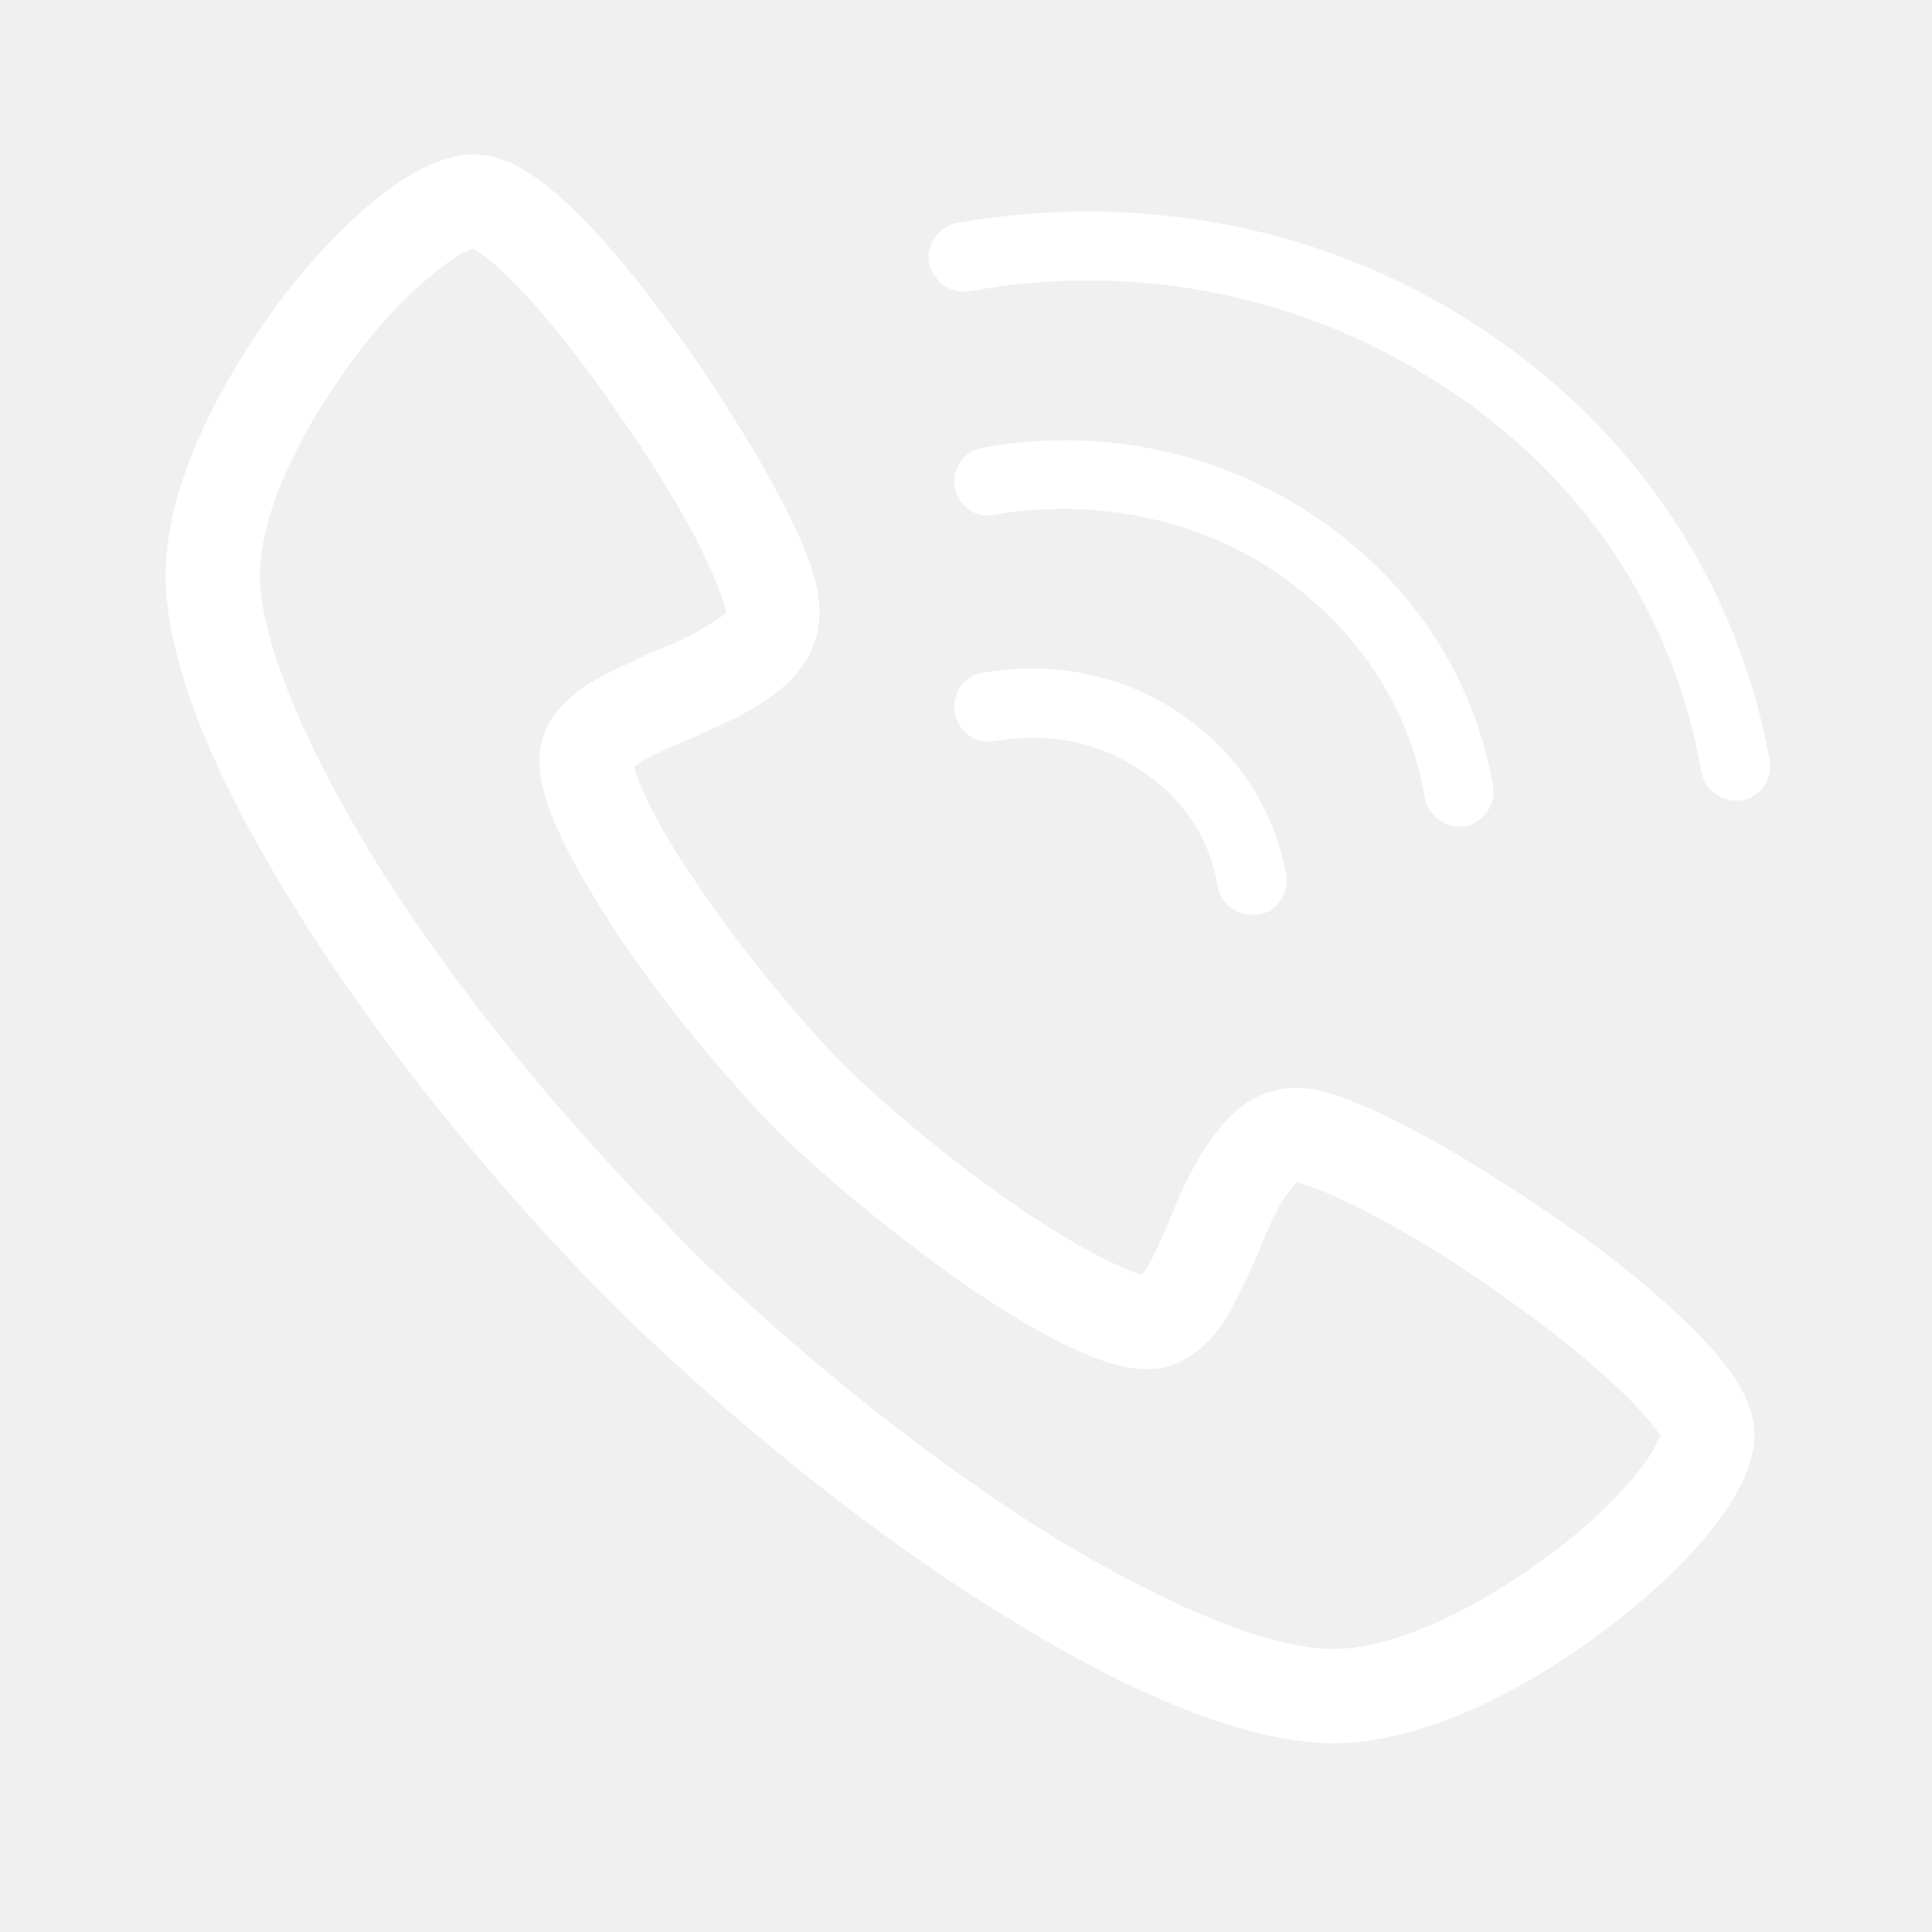
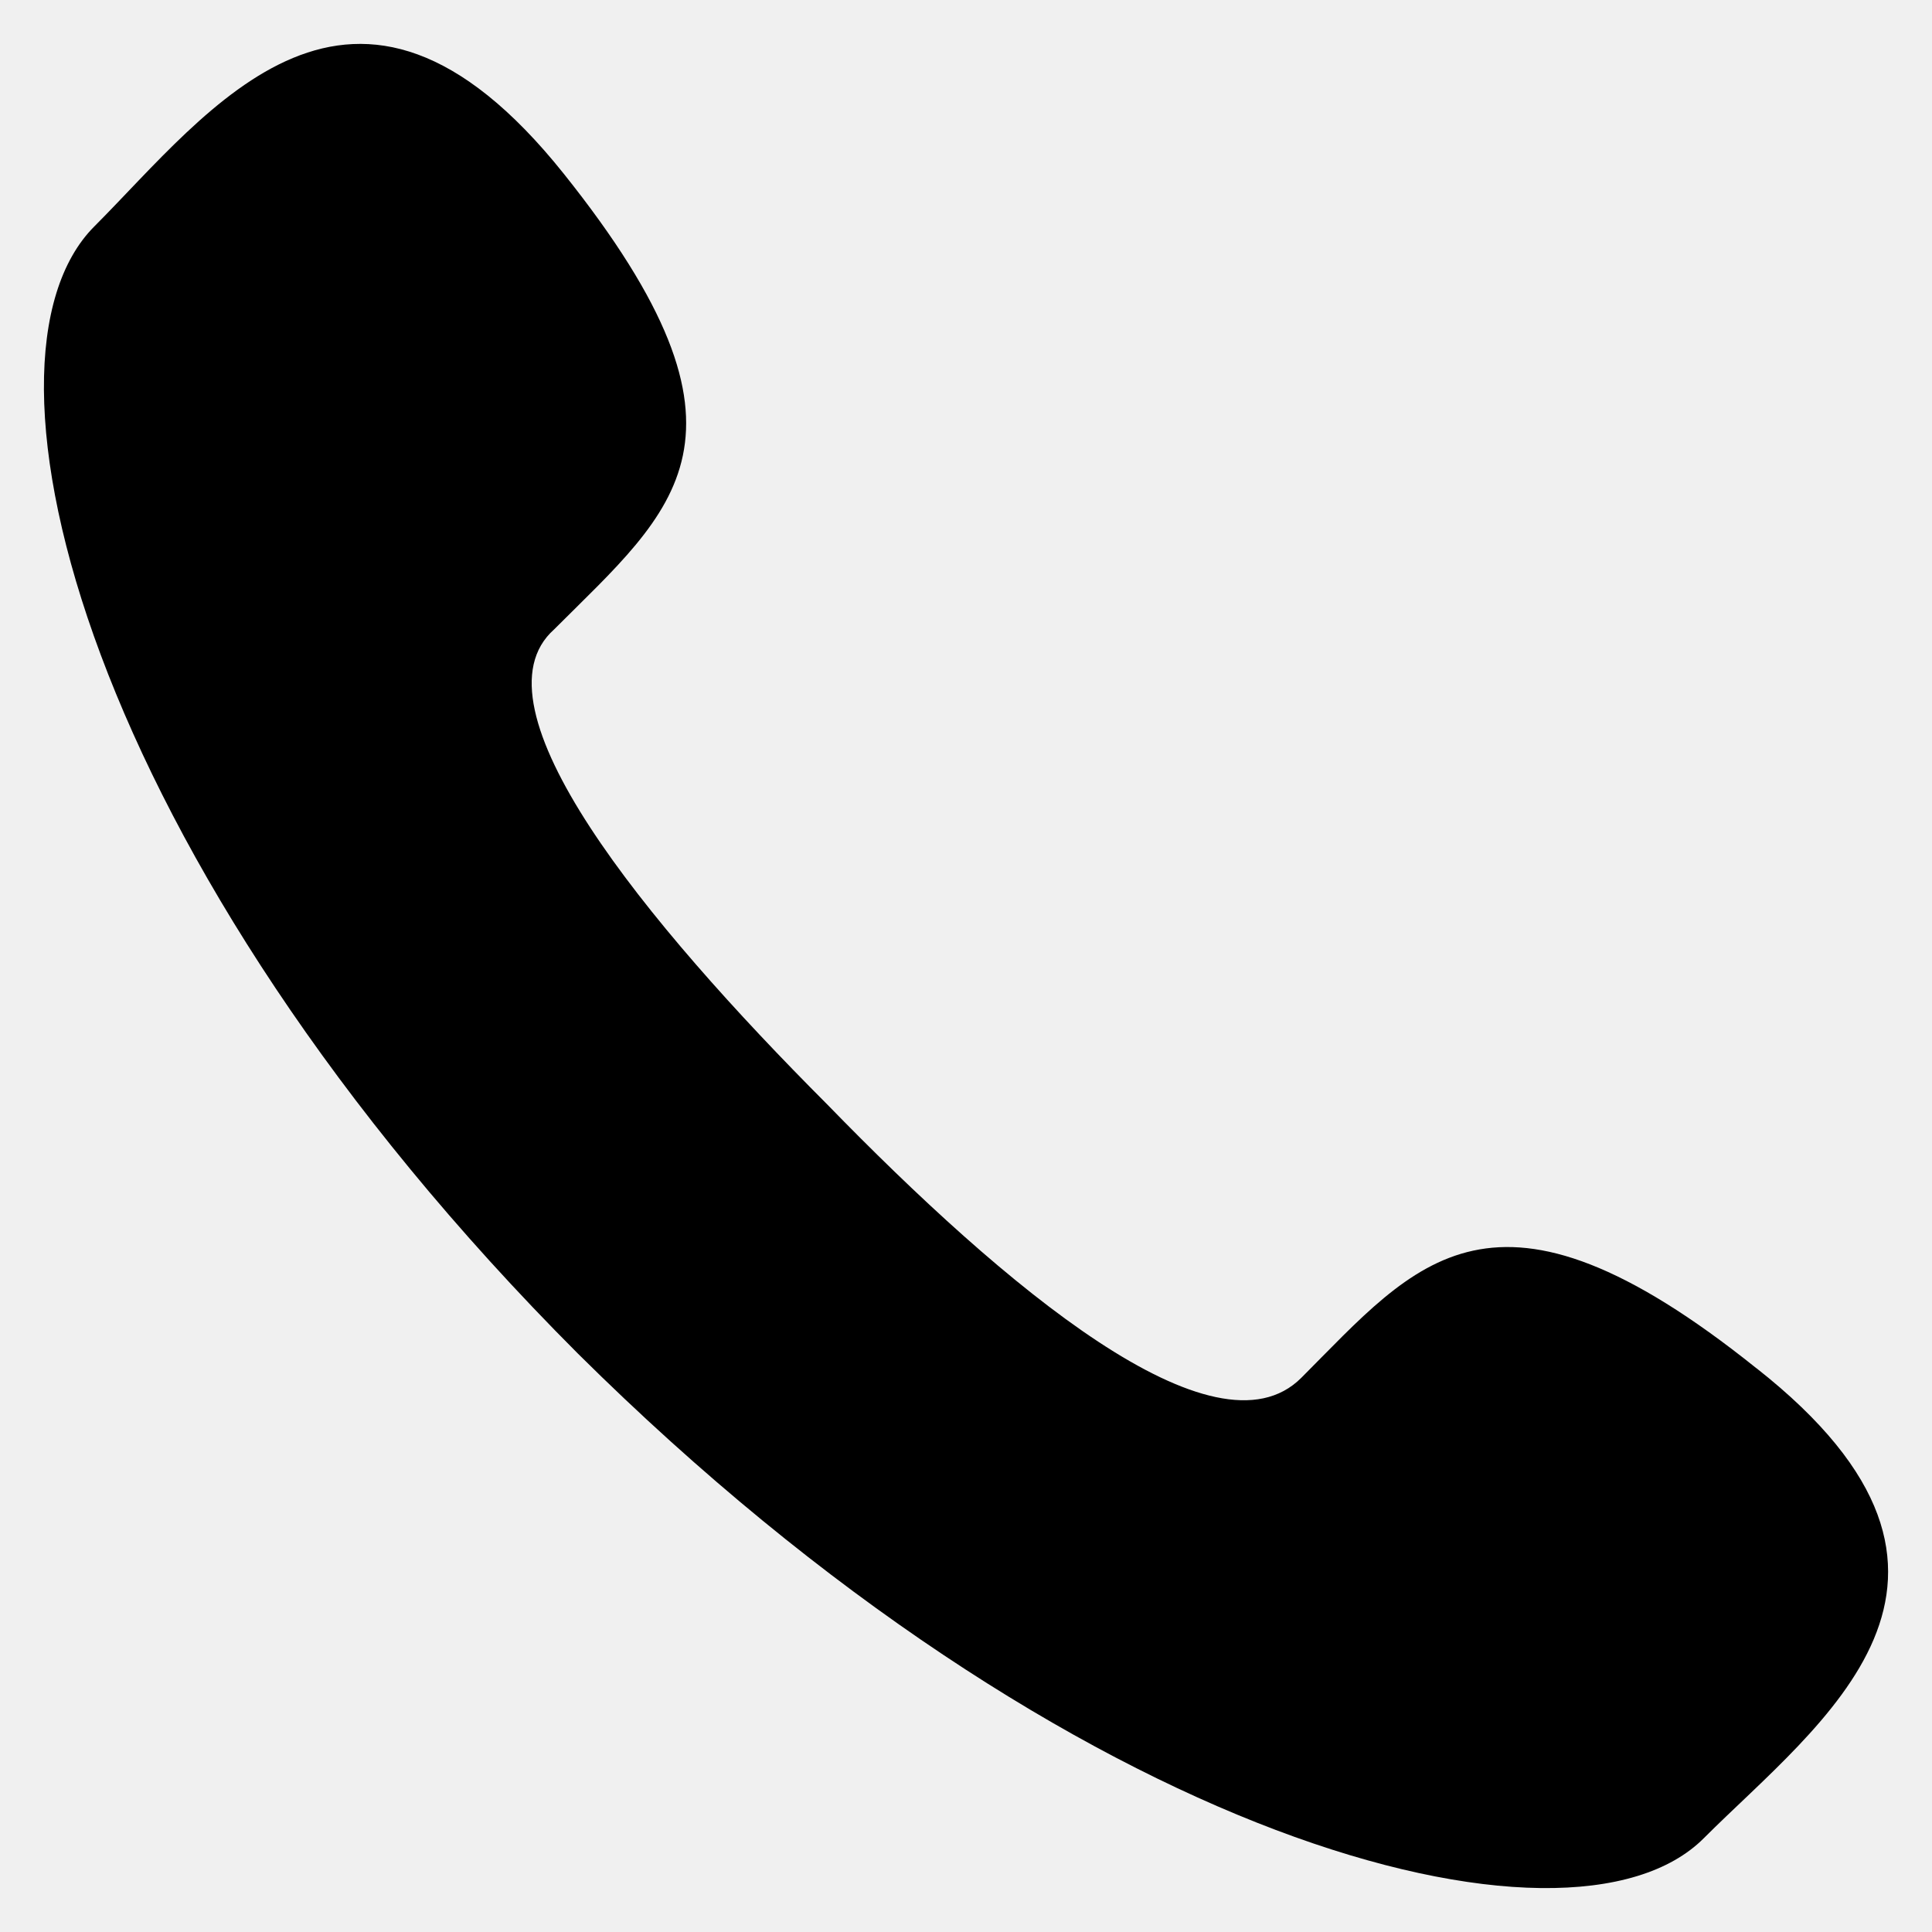
- <svg xmlns="http://www.w3.org/2000/svg" t="1566638542903" class="icon" viewBox="0 0 1024 1024" version="1.1" p-id="1155" width="200" height="200">
+ <svg xmlns="http://www.w3.org/2000/svg" t="1566953420397" class="icon" viewBox="0 0 1024 1024" version="1.1" p-id="18789" width="200" height="200">
  <defs>
    <style type="text/css" />
  </defs>
-   <path d="M706.71 923.947c-53.998 0-124.099-36.26-173.269-66.886-66.077-40.307-136.999-96.698-200.661-157.942l-20.142-20.158c-61.247-63.662-117.662-134.601-157.96-200.673-30.624-49.156-66.882-119.273-66.882-173.261 0-58.026 41.908-120.076 59.636-144.257 13.701-18.532 62.857-78.975 103.961-78.975 16.923 0 35.455 11.287 59.638 36.26 20.947 21.766 41.089 49.168 54.79 68.506 17.727 25.793 34.664 52.378 46.739 75.753 20.158 37.065 21.766 53.195 21.766 62.05 0 17.727-8.872 33.845-27.402 45.937-12.091 8.872-26.595 14.506-40.298 20.959-9.66 4.026-24.971 10.469-30.624 15.315 2.417 8.051 10.482 29.012 34.662 63.66 21.754 32.231 50.766 67.684 76.556 94.286 26.585 25.79 61.247 53.998 94.271 76.575 34.677 23.351 55.609 32.236 63.691 34.65 4.831-5.642 11.272-20.965 15.299-30.626 5.634-13.711 12.075-28.209 20.959-40.313 12.075-18.52 27.402-28.207 45.922-28.207 8.884 0 24.183 2.441 62.05 22.571 23.38 12.106 49.975 29.008 75.77 46.756 19.323 12.878 46.723 33.839 68.487 54.802 24.988 24.154 36.26 42.699 36.26 59.636 0 41.091-61.241 90.262-79.759 103.948C826.792 882.051 764.738 923.947 706.71 923.947L706.71 923.947 706.71 923.947zM367.43 663.632c61.245 58.837 128.946 112.835 191.803 151.507 61.247 37.095 114.444 58.835 147.479 58.835 29.018 0 70.91-17.713 111.225-47.528 18.518-12.915 34.65-28.207 45.922-41.12 11.299-12.882 14.52-20.933 16.13-24.156-4.831-8.884-29.817-37.091-87.845-77.373-22.571-16.13-46.752-30.626-66.882-41.089-24.986-12.909-35.48-15.329-37.898-16.136-0.809 0.807-3.219 3.228-8.055 10.469-4.022 7.274-8.856 17.74-12.88 28.211-5.667 12.102-11.299 24.982-17.742 35.478-11.268 16.101-24.986 24.959-40.286 24.959-0.805 0-0.805 0-0.805 0-8.079 0-31.429-0.805-94.284-43.502-34.662-24.185-72.546-54.811-100.755-82.211l-0.805-0.805c-27.402-28.207-58.831-66.079-82.194-100.727-42.713-63.662-43.52-86.235-43.52-94.3-0.805-16.116 8.051-29.802 24.988-41.089 10.467-6.453 23.364-12.091 35.455-17.727 10.48-4.041 20.947-8.87 28.207-13.701 7.246-4.039 9.66-6.455 10.465-7.26-0.805-2.415-3.222-12.896-16.116-38.672-10.469-19.354-24.973-43.52-41.091-66.091-40.298-58.831-68.506-83.806-77.361-87.845-3.236 0.805-11.287 4.844-24.183 16.118-13.701 11.284-28.207 27.402-41.103 45.13-29.819 41.103-47.546 82.207-47.546 112.026 0 32.233 21.766 86.233 58.833 147.481 38.687 62.843 92.674 130.556 151.505 191.001L367.43 663.632 367.43 663.632z" p-id="1156" fill="#ffffff" />
-   <path d="M664.015 484.741c-8.884 0-16.937-5.648-18.547-14.506-4.028-25.793-18.551-47.546-41.089-62.05-22.573-15.311-49.975-20.156-77.38-15.311-9.66 1.61-19.335-4.846-20.947-15.313-1.622-9.677 4.831-19.352 14.508-20.959 37.063-6.443 74.127 0.805 103.944 20.959 30.626 20.142 50.782 50.766 57.221 86.221 1.61 9.677-4.831 19.352-14.494 20.959C665.625 484.741 664.818 484.741 664.015 484.741L664.015 484.741z" p-id="1157" fill="#ffffff" />
-   <path d="M773.595 438.002c-8.858 0-16.908-6.455-18.518-15.313-8.079-49.168-37.091-91.062-79.792-120.074-42.729-28.209-95.896-38.689-148.287-29.819-9.66 2.415-19.335-4.844-20.947-14.506-1.622-9.677 4.831-19.352 14.508-20.961 62.052-11.272 124.105 1.61 174.879 35.467 51.56 33.841 85.406 84.609 95.9 143.44 1.608 10.48-4.833 19.35-14.524 21.766C775.207 438.002 774.4 438.002 773.595 438.002L773.595 438.002z" p-id="1158" fill="#ffffff" />
-   <path d="M919.462 424.303c-8.051 0-16.13-6.457-17.738-15.313-14.49-83.818-62.857-156.35-136.182-203.895-73.347-48.351-162.802-66.884-251.425-50.768-10.496 1.614-19.352-4.829-21.768-15.311-1.61-9.677 5.638-19.337 15.313-20.961 98.322-16.923 196.633 2.429 278.034 56.416 81.375 54 135.381 134.584 152.31 228.868 1.614 9.675-4.854 19.35-15.319 20.961C921.883 424.303 921.078 424.303 919.462 424.303L919.462 424.303z" p-id="1159" fill="#ffffff" />
+   <path d="M930.909 725.178c-139.636-111.895-180.224-55.948-241.175 5.073-45.684 45.754-157.393-48.314-251.345-144.943-96.465-96.605-190.371-211.037-144.687-251.718 63.465-63.535 116.783-101.702 5.073-241.548-111.709-139.823-187.881-33.047-248.785 27.974-71.098 71.215-5.097 335.616 256.396 597.504 261.492 259.351 525.521 328.006 596.62 256.815 60.928-61.021 170.1-137.309 27.927-249.181z" p-id="18790" />
</svg>
